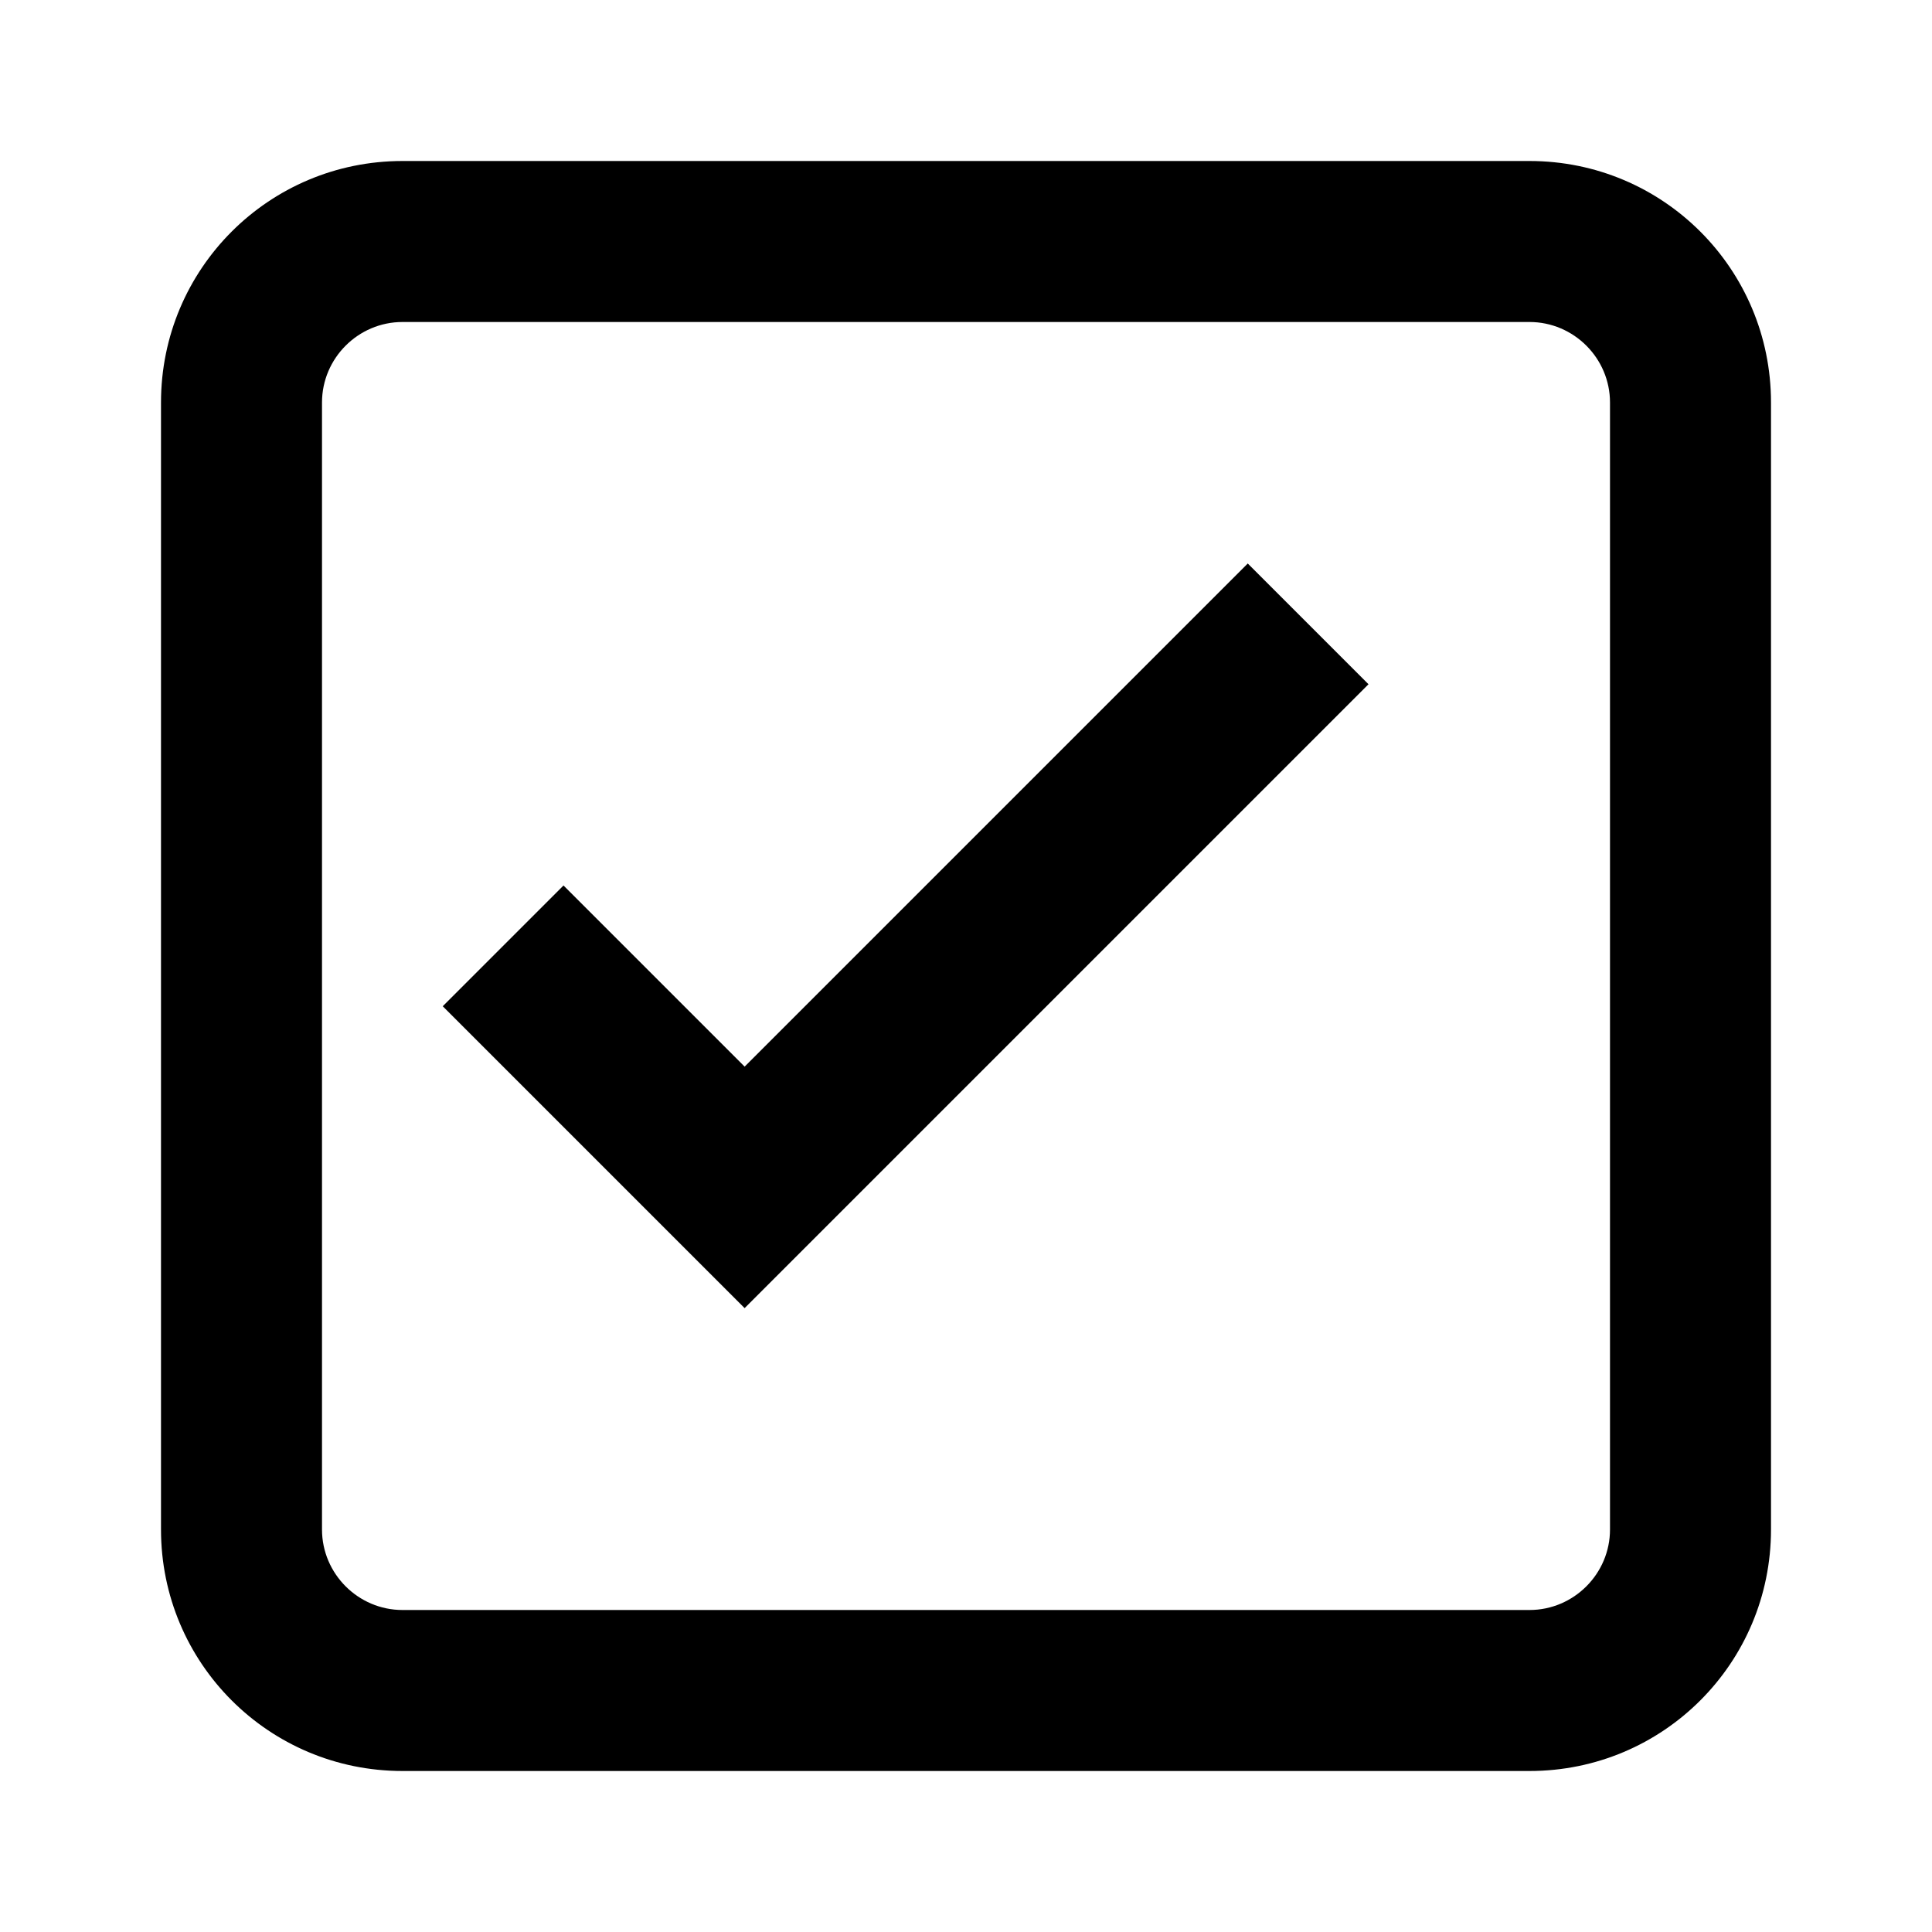
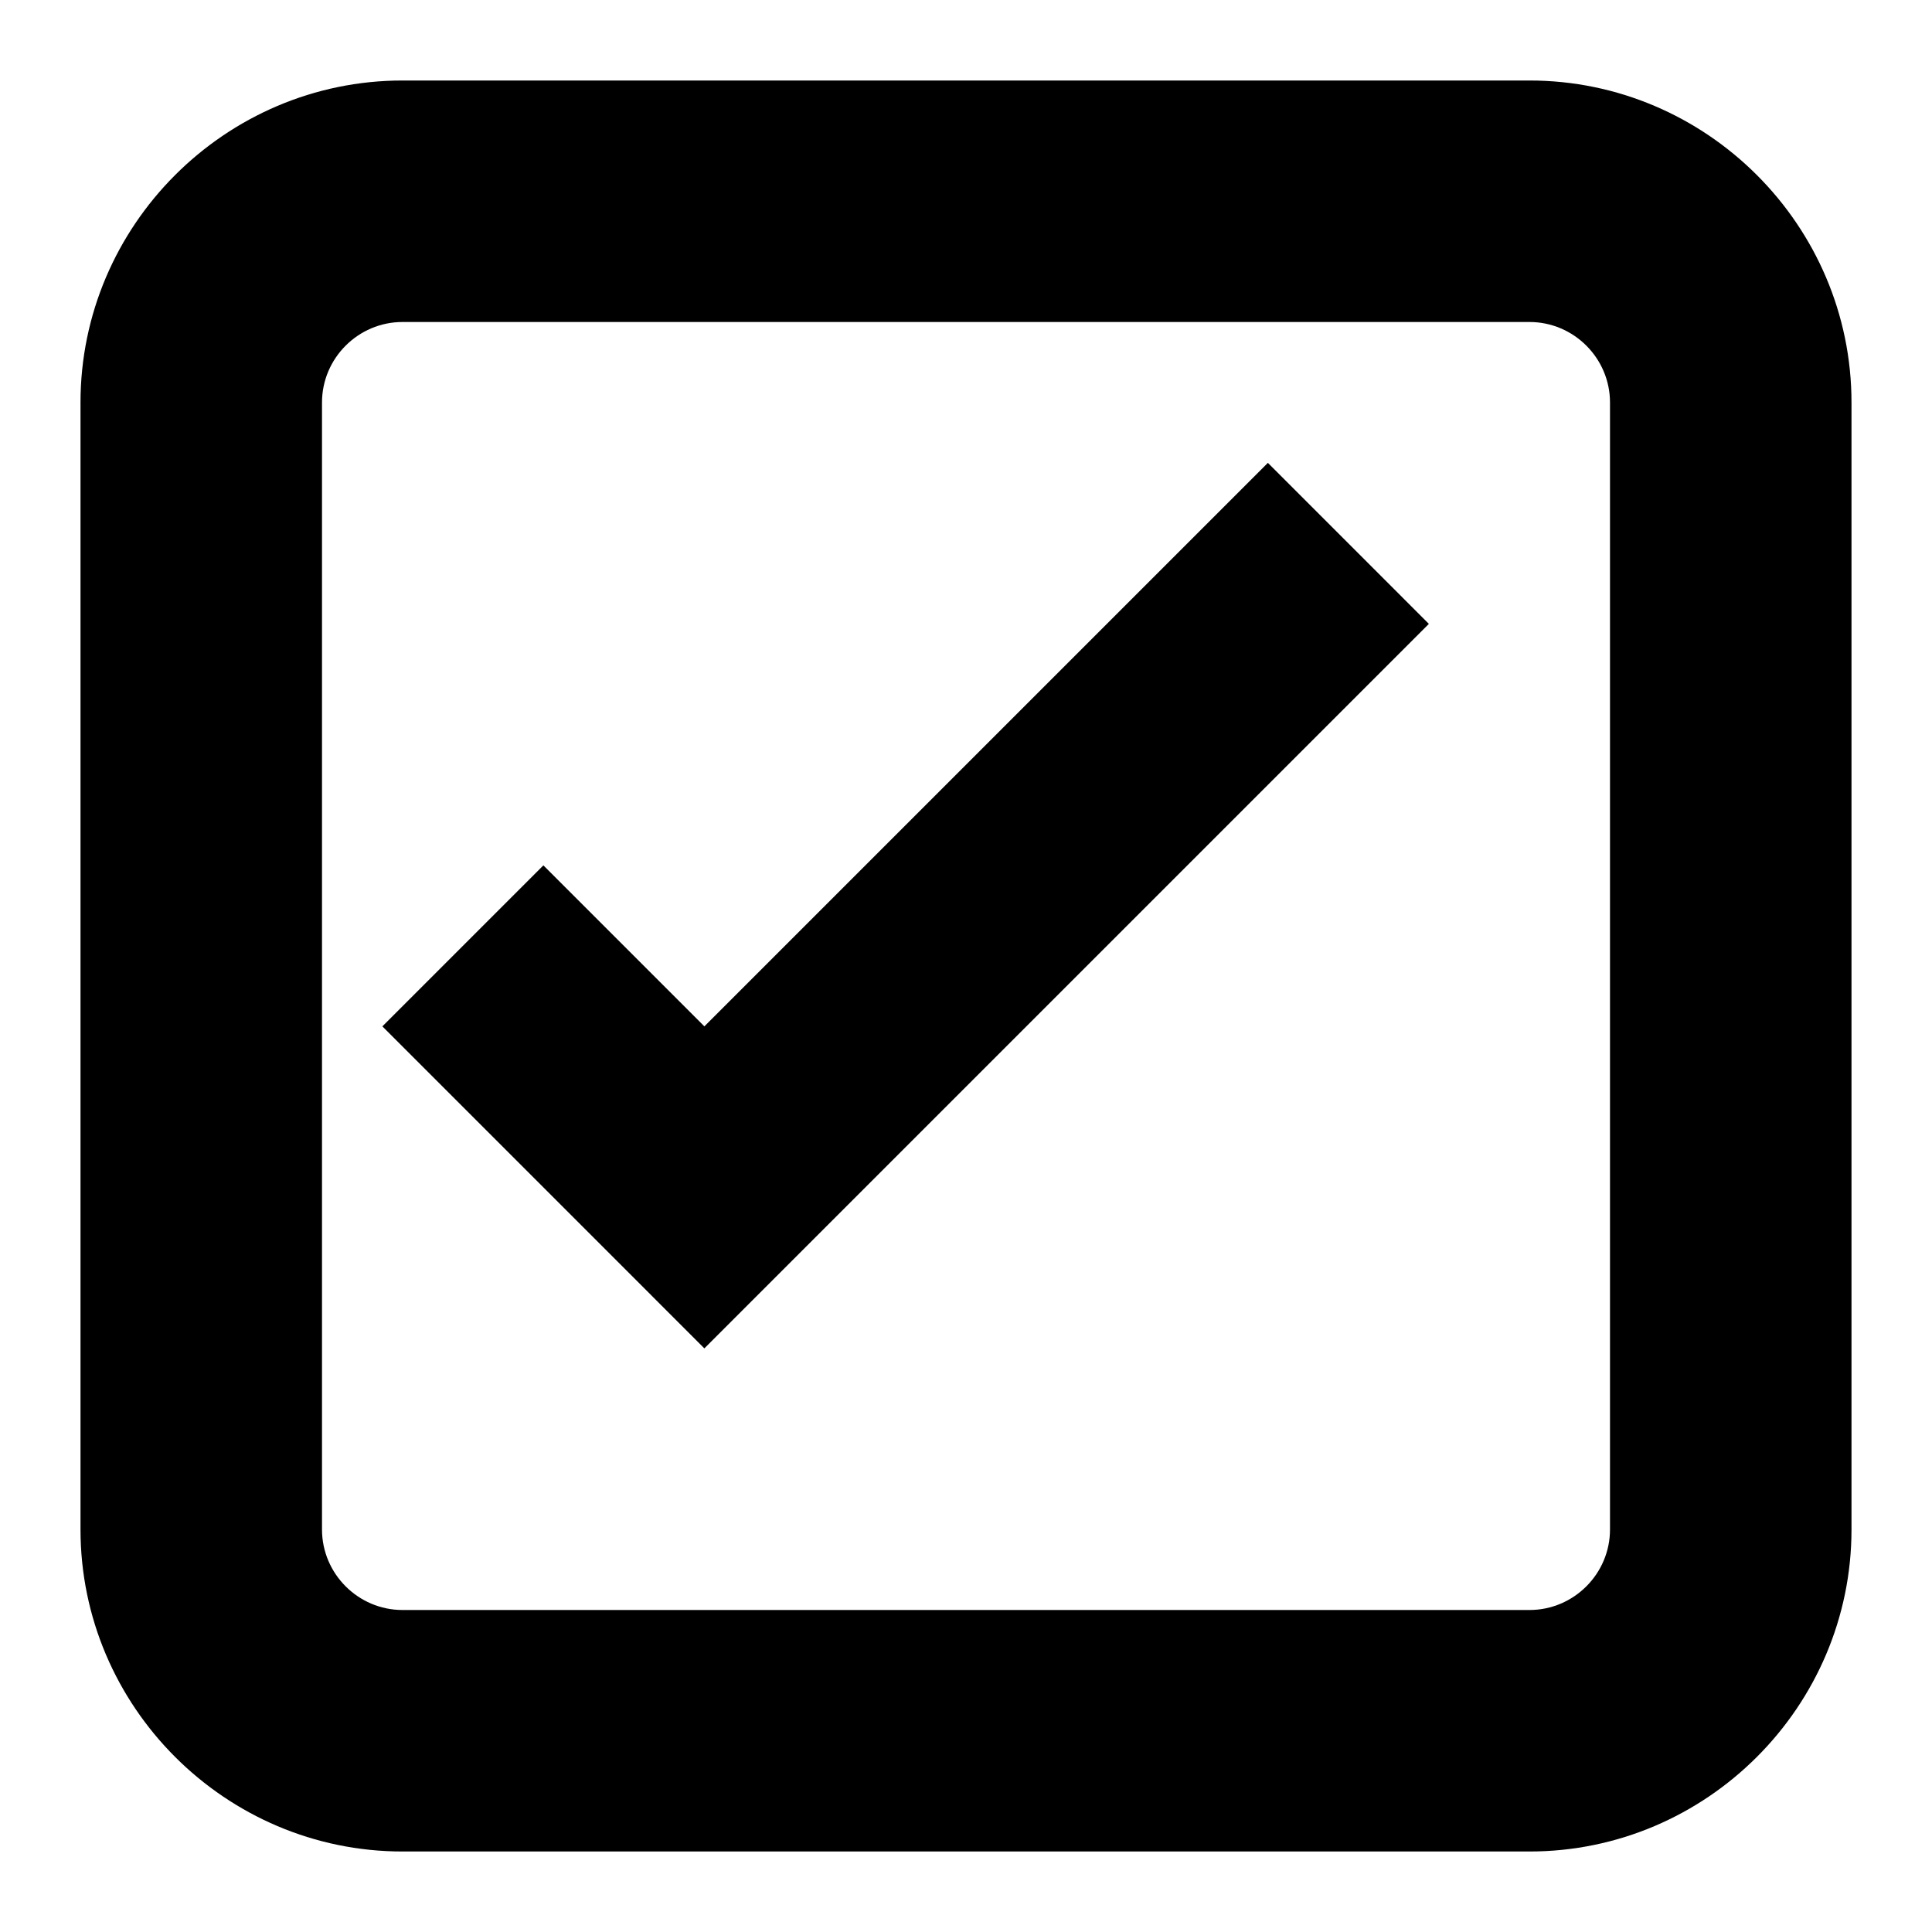
<svg xmlns="http://www.w3.org/2000/svg" height="24" viewBox="0 0 24 24" width="24">
  <path d="M0 0h24v24H0z" fill="none" />
-   <path fill="currentColor" d="M5 2h14c1.66 0 3 1.34 3 3v14c0 1.66-1.34 3-3 3H5c-1.66 0-3-1.34-3-3V5c0-1.66 1.34-3 3-3zm0 2c-.55 0-1 .45-1 1v14c0 .55.45 1 1 1h14c.55 0 1-.45 1-1V5c0-.55-.45-1-1-1H5zm4.25 9.25l6.25-6.25 1.5 1.5-7.75 7.75-3.75-3.75 1.5-1.5 2.25 2.25z" />
+   <path fill="#000" d="M5 1h14c2.2 0 4 1.8 4 4v14c0 2.2-1.8 4-4 4H5c-2.2 0-4-1.8-4-4V5c0-2.2 1.8-4 4-4zm0 3c-.55 0-1 .45-1 1v14c0 .55.45 1 1 1h14c.55 0 1-.45 1-1V5c0-.55-.45-1-1-1H5zm3.75 8.75 7-7 2 2-9 9-4-4 2-2 2 2z" />
</svg>
